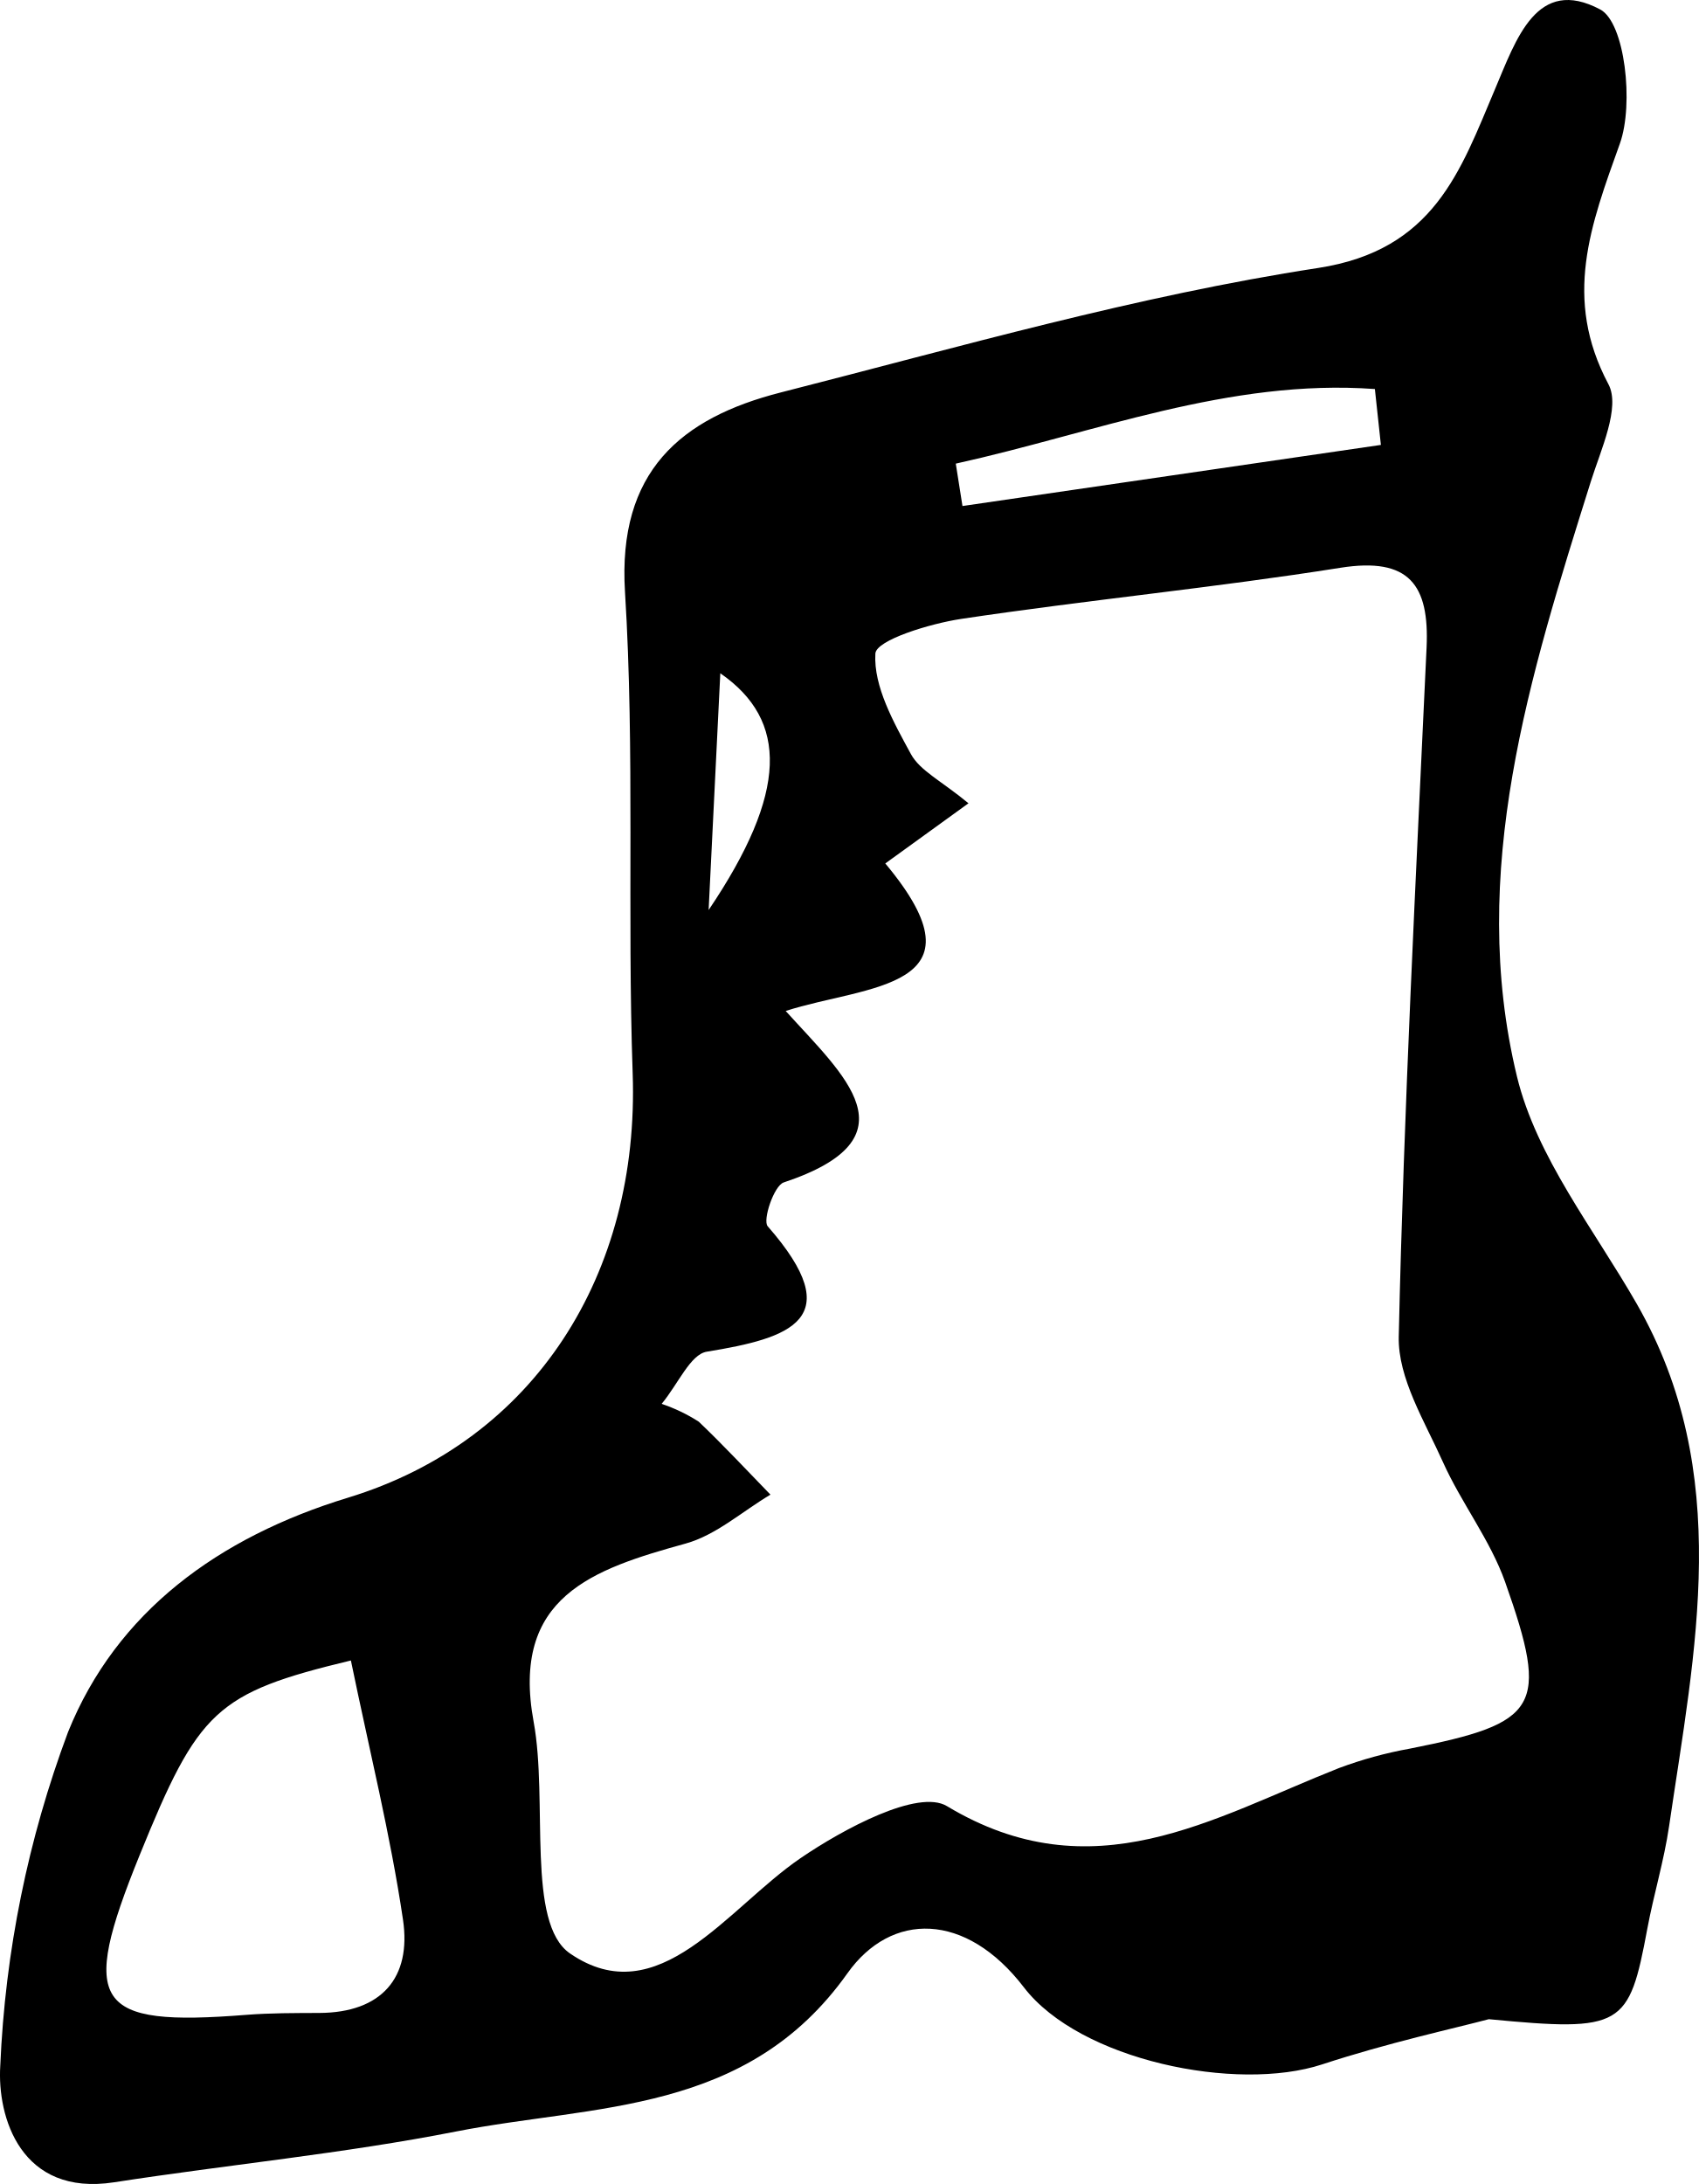
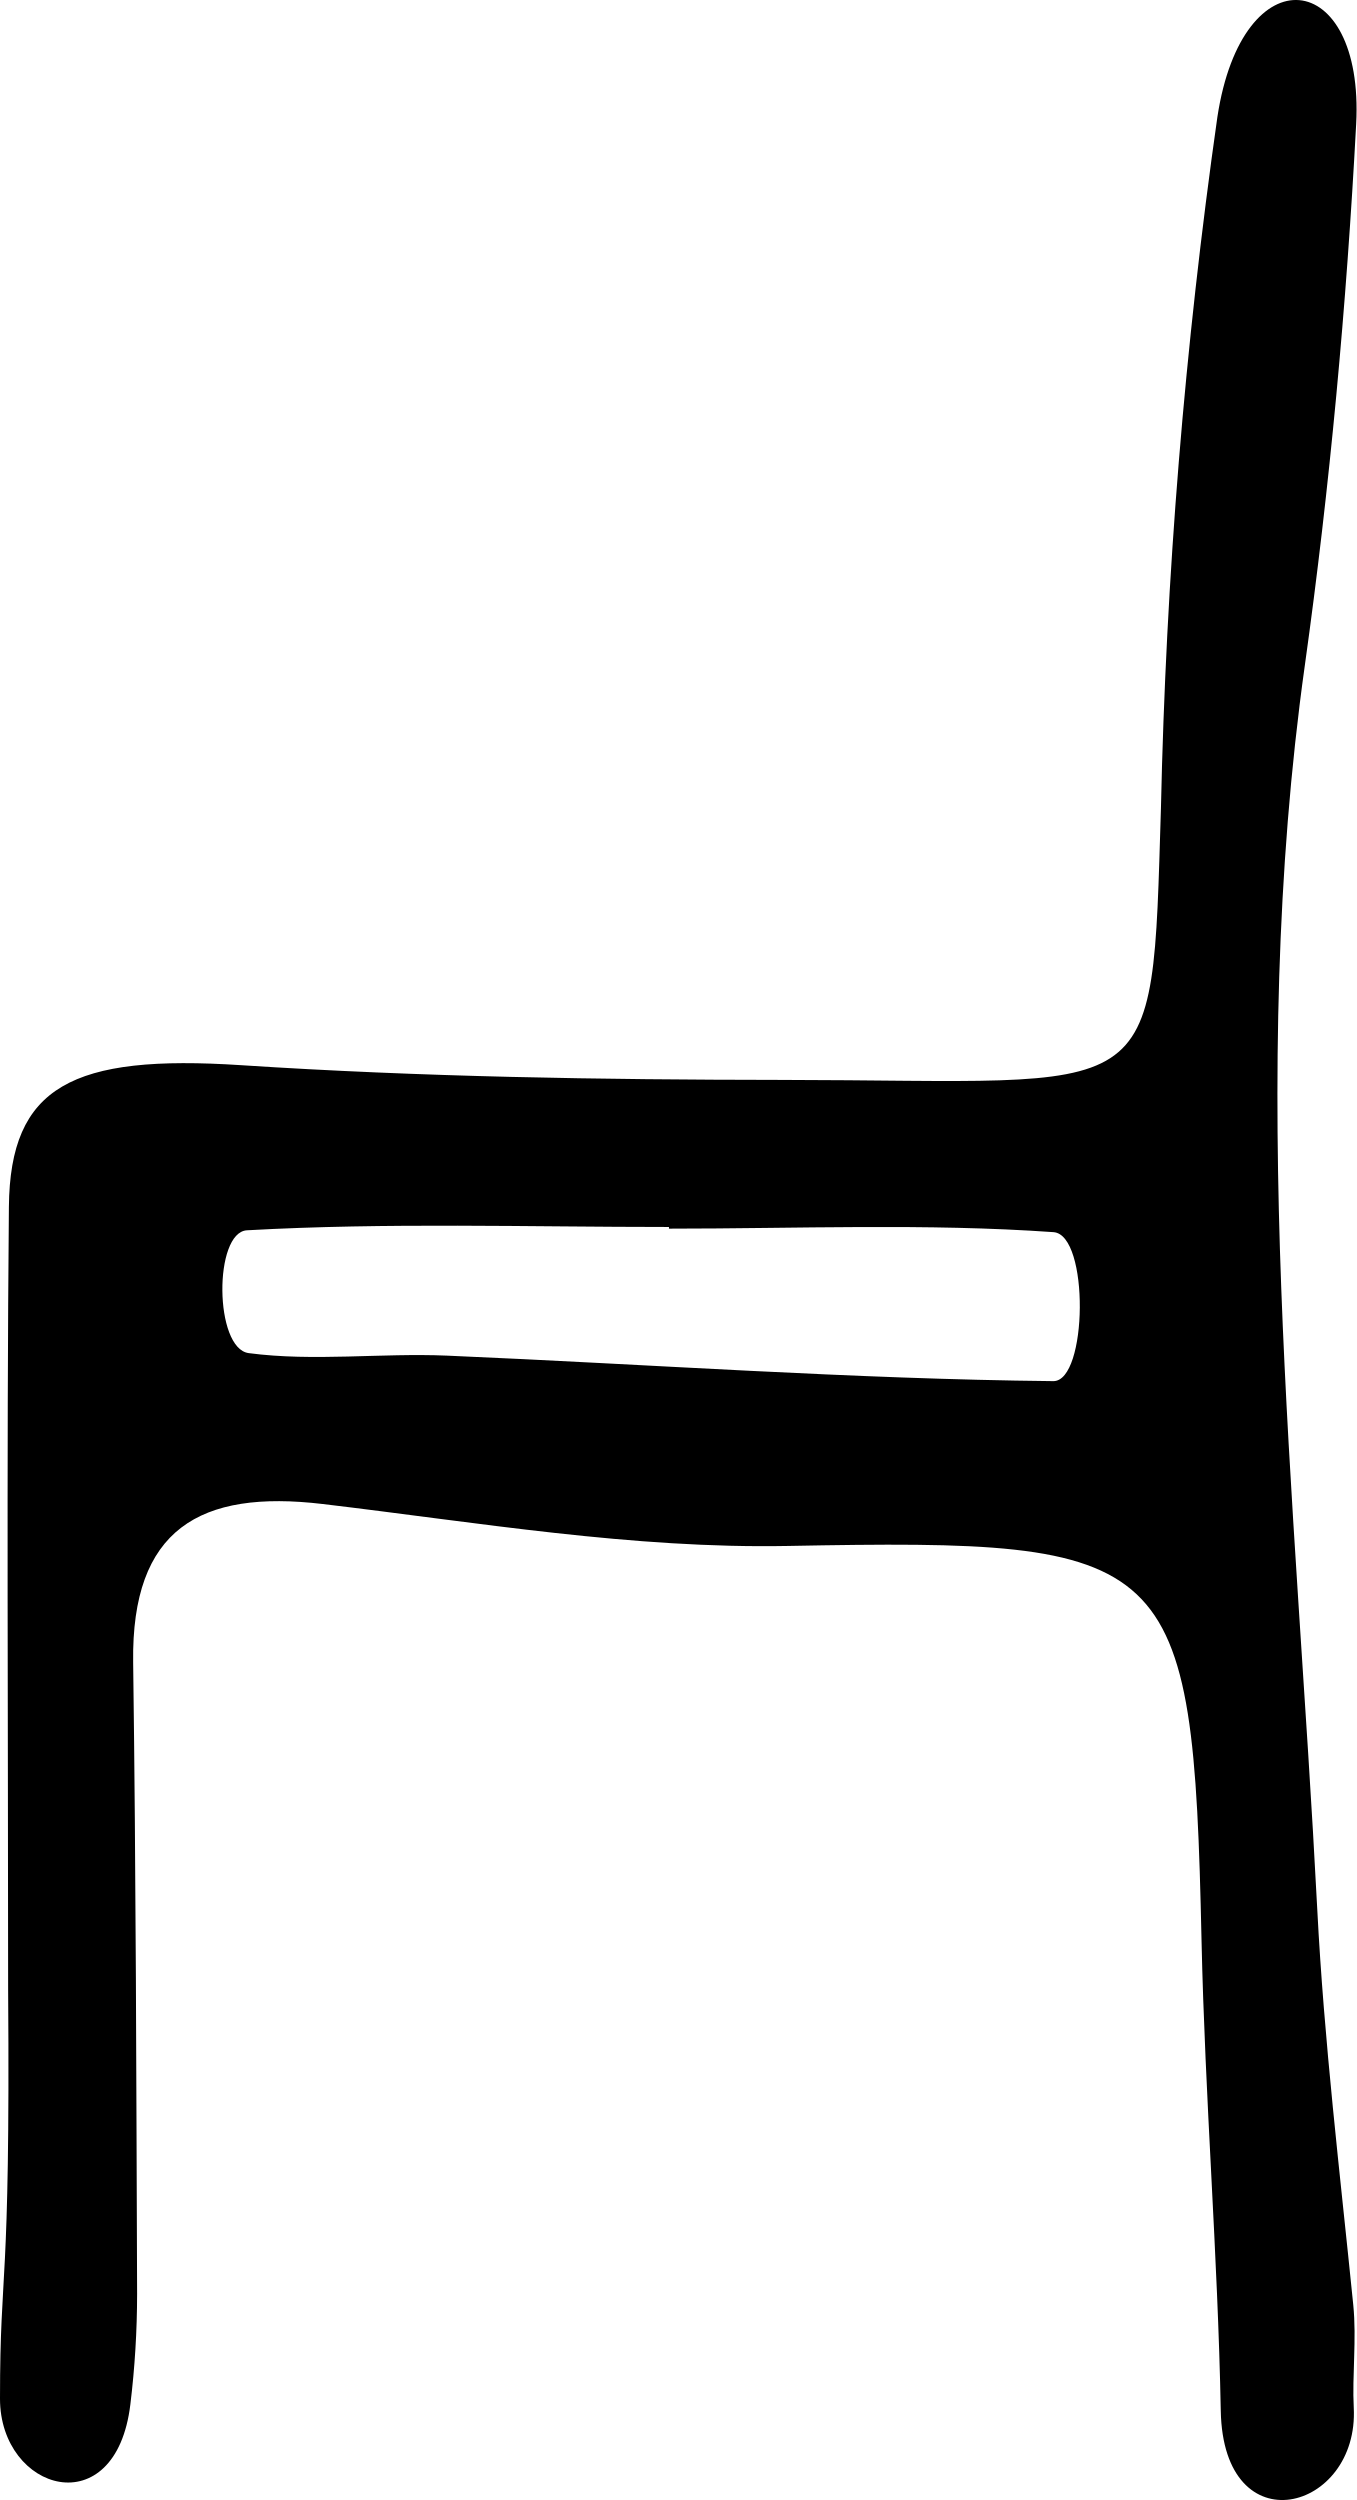
- <svg xmlns="http://www.w3.org/2000/svg" viewBox="0 0 80.766 103.814">
+ <svg xmlns="http://www.w3.org/2000/svg" viewBox="0 0 54.577 100.58">
  <g id="Réteg_2" data-name="Réteg 2">
    <g id="Group_1" data-name="Group 1">
-       <g id="csizma_Kép" data-name="csizma Kép">
-         <path d="M77.654,108.371c-1.599.426-4.813,1.126-7.922,2.148-4.07,1.338-11.519-.195-14.178-3.66-2.769-3.609-6.313-3.599-8.39-.671-4.775,6.732-11.986,6.221-18.605,7.521-5.368,1.055-10.839,1.576-16.253,2.414-4.443.687-5.568-3.106-5.415-5.54a51.536,51.536,0,0,1,3.222-15.863c2.301-5.706,7.144-9.257,13.306-11.138,8.92-2.722,13.866-10.672,13.535-20.171-.266-7.624.108-15.278-.365-22.884-.356-5.724,2.651-8.27,7.411-9.483,8.471-2.159,16.923-4.593,25.537-5.915,5.517-.847,6.762-4.609,8.409-8.496,1.012-2.387,1.989-5.394,5.004-3.792,1.176.625,1.607,4.496.935,6.372-1.392,3.883-2.719,7.354-.544,11.443.58,1.091-.362,3.108-.839,4.626-2.899,9.226-5.859,18.558-3.512,28.273C79.919,67.397,82.658,70.824,84.69,74.373c4.603,8.039,2.761,16.45,1.533,24.826-.24,1.64-.731,3.242-1.035,4.874C84.317,108.743,84.023,108.983,77.654,108.371ZM52.918,50.574l-3.955,2.86c5.012,5.994-.911,5.776-4.735,7.012,2.766,3.064,6.26,6.032-.094,8.151-.463.154-1.012,1.797-.761,2.083,3.877,4.431,1.08,5.315-2.896,5.962-.779.127-1.352,1.52-2.145,2.48a7.961,7.961,0,0,1,1.764.847c1.173,1.117,2.278,2.306,3.408,3.468-1.34.796-2.587,1.926-4.036,2.326-4.404,1.217-8.318,2.518-7.221,8.477.693,3.768-.366,9.569,1.729,11.007,4.2,2.883,7.468-2.146,10.955-4.529,2.038-1.392,5.592-3.299,6.961-2.476,6.93,4.168,12.626.565,18.642-1.81a19.494,19.494,0,0,1,3.366-.922c6.145-1.218,6.643-1.944,4.531-7.916-.708-2.002-2.085-3.757-2.961-5.712-.864-1.928-2.142-3.982-2.098-5.956.244-10.923.818-21.84,1.323-32.757.137-2.968-.817-4.31-4.095-3.79-5.986.95-12.029,1.531-18.024,2.43-1.487.223-4.048,1.007-4.085,1.65-.09,1.565.873,3.274,1.689,4.774C50.613,49.028,51.626,49.506,52.918,50.574ZM23.559,91.32c-6.422,1.544-7.248,2.365-10.049,9.269-2.876,7.09-2.162,8.147,5.069,7.576,1.155-.091,2.319-.086,3.478-.091,2.967-.013,4.385-1.679,3.979-4.429C25.44,99.612,24.448,95.638,23.559,91.32ZM72.523,33.539,72.237,30.883c-6.934-.503-13.329,2.092-19.923,3.546l.318,2.015Zm-31.958,22.109c3.779-5.601,3.785-9.019.555-11.254Z" transform="translate(-6.878 -12.39068)" />
+       <g id="szek_Kép" data-name="szek Kép">
+         <path d="M.327,80.016c0-10.488-.065-20.976.031-31.463.045-4.863,2.562-6.142,9.349-5.698,7.224.473,14.468.584,21.707.592,15.345.016,14.917,1.285,15.293-10.932a233.091,233.091,0,0,1,2.271-27.81c1.006-6.623,5.918-6.005,5.583.287-.387,7.278-1.055,14.563-2.066,21.784-2.339,16.711-.357,33.365.501,50.038.274,5.325.915,10.618,1.449,15.923.138,1.373-.049,2.842.019,4.122.223,4.18-5.245,5.636-5.35.133-.12-6.31-.637-12.614-.774-18.928C48.002,62.391,47.269,61.9,31.695,62.197c-6.225.118-12.487-.948-18.708-1.687-4.946-.588-7.702,1.004-7.63,6.36.114,8.471.127,16.944.159,25.417a36.993,36.993,0,0,1-.271,4.445C4.66,101.612-.001,100.244,0,96.501.001,91.019.418,92.424.327,80.016ZM26.914,49.431l-.001-.067c-5.661,0-11.332-.182-16.976.133-1.344.075-1.321,4.759.07,4.942,2.619.345,5.321-.012,7.98.101,8.131.348,16.257.94,24.389,1.026,1.382.015,1.46-5.893.009-5.994C37.25,49.211,32.074,49.431,26.914,49.431Z" />
      </g>
    </g>
  </g>
</svg>
